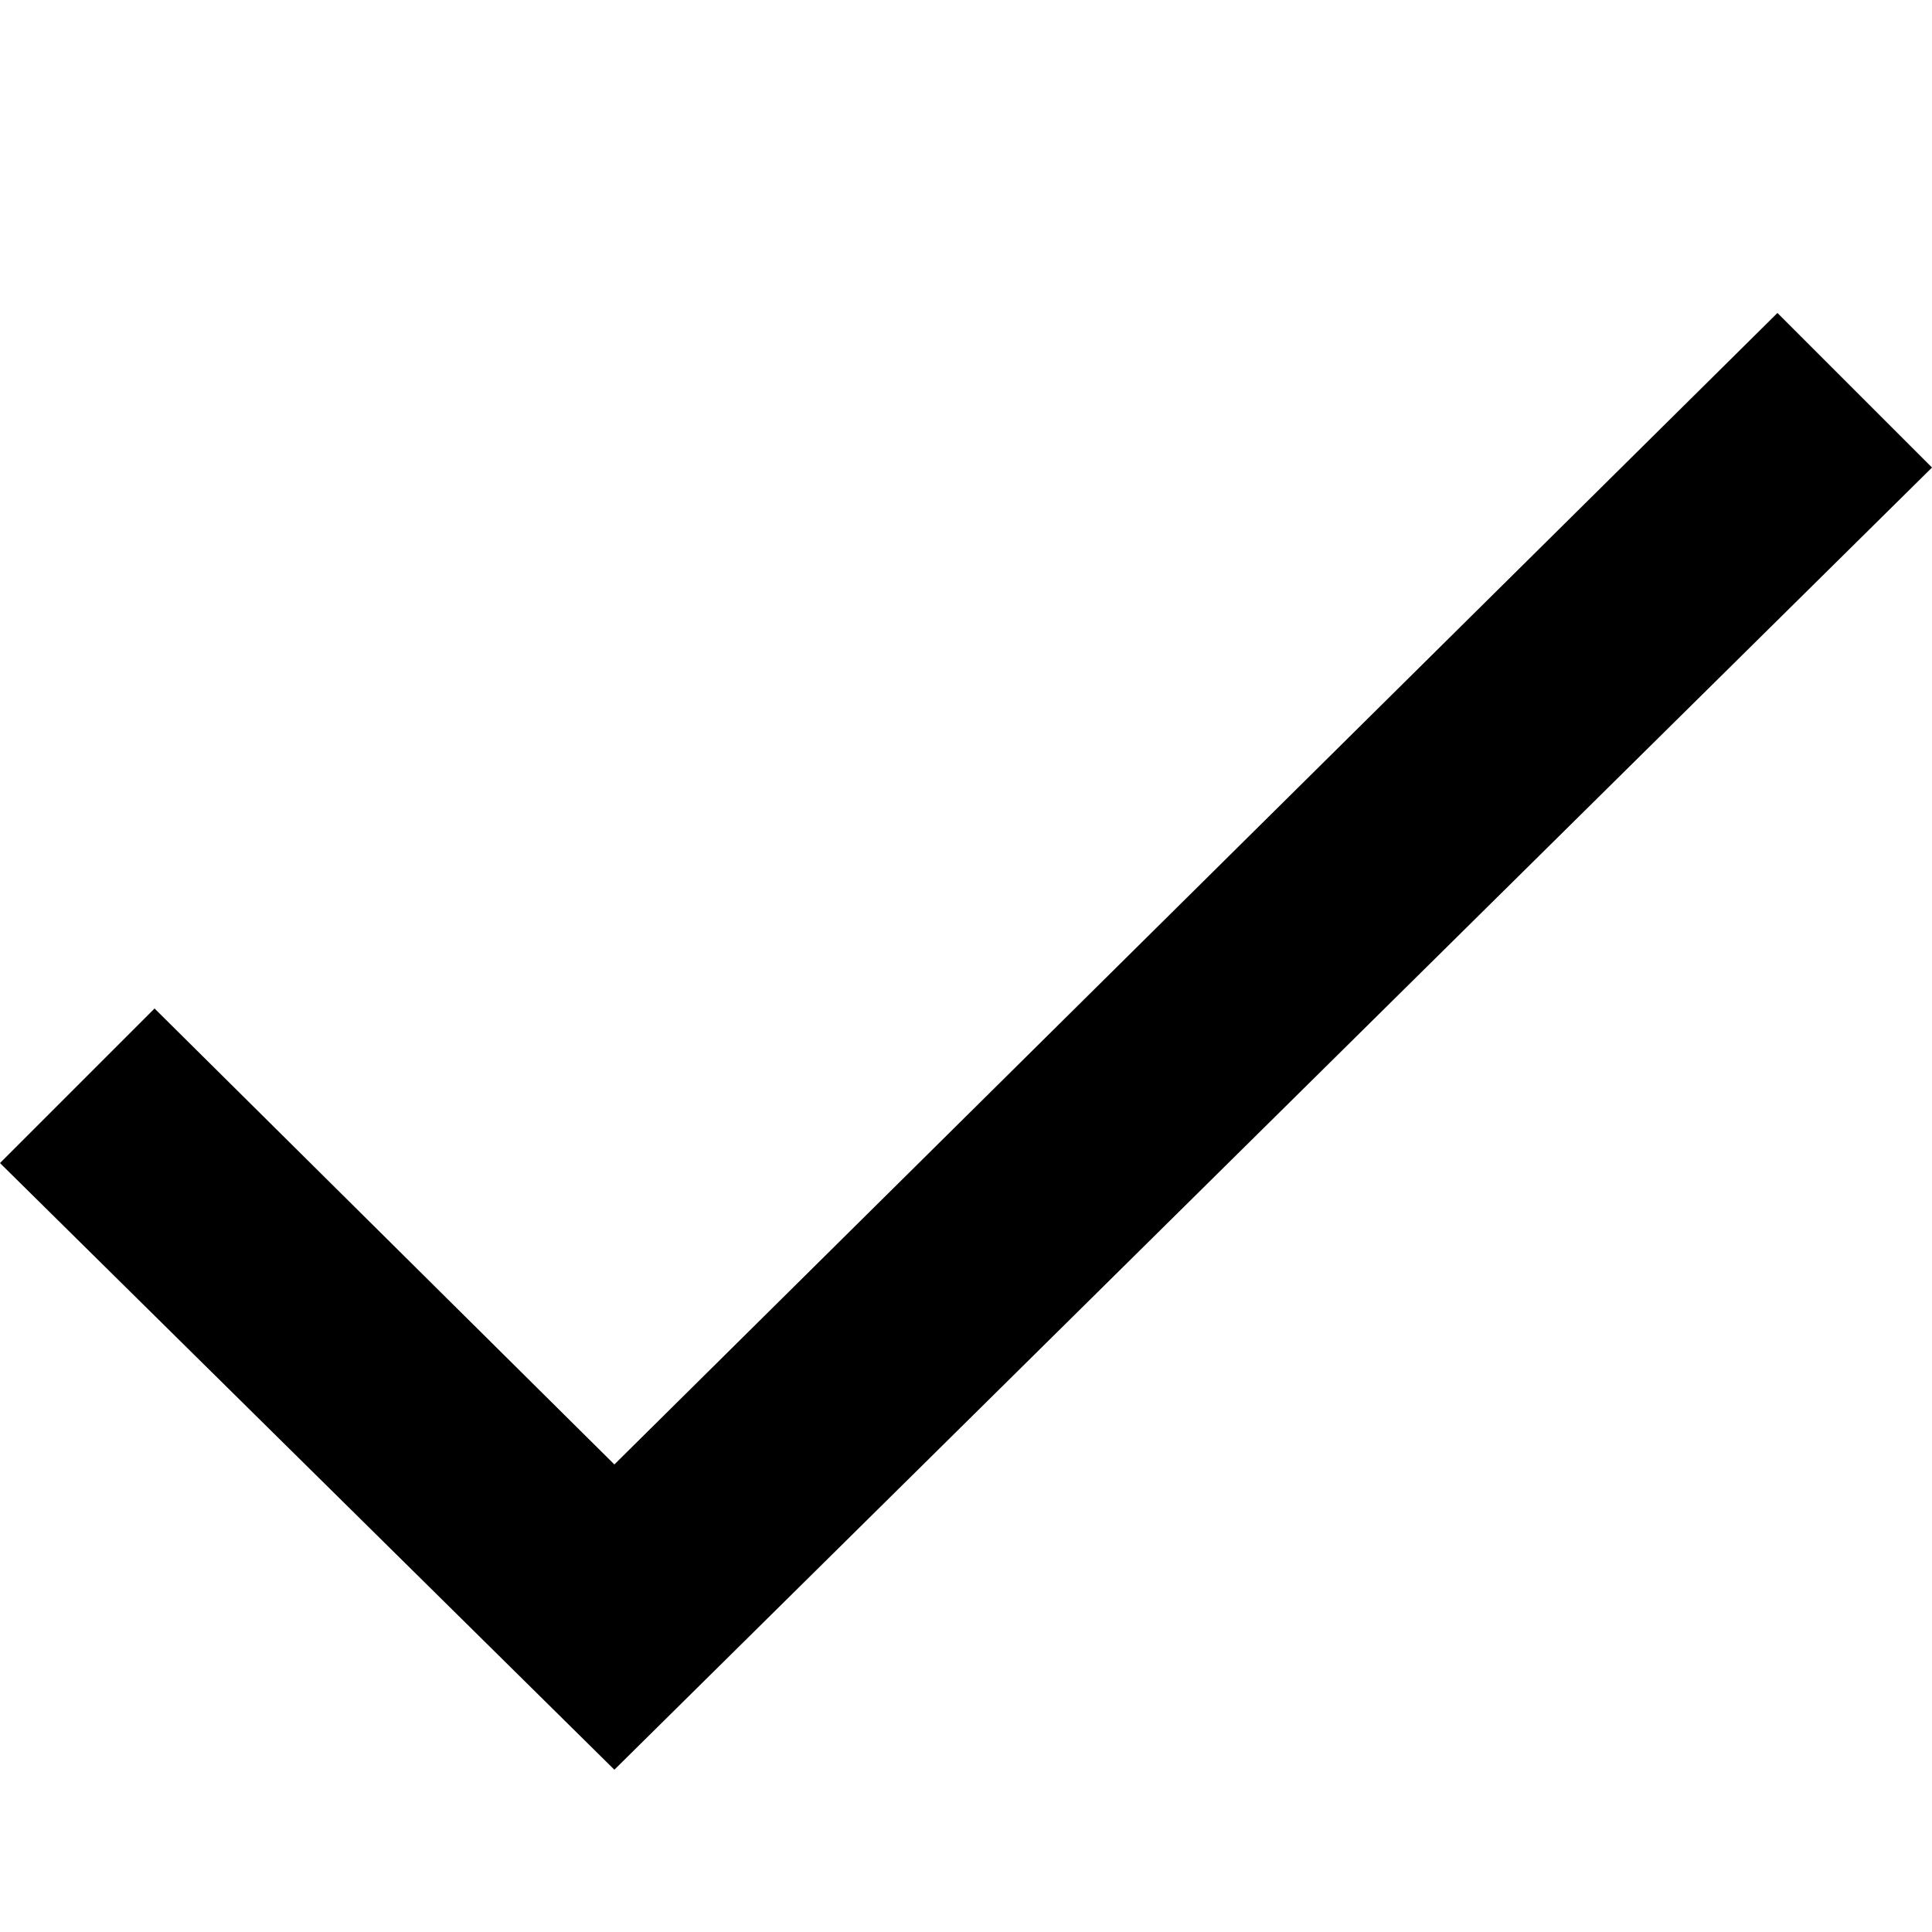
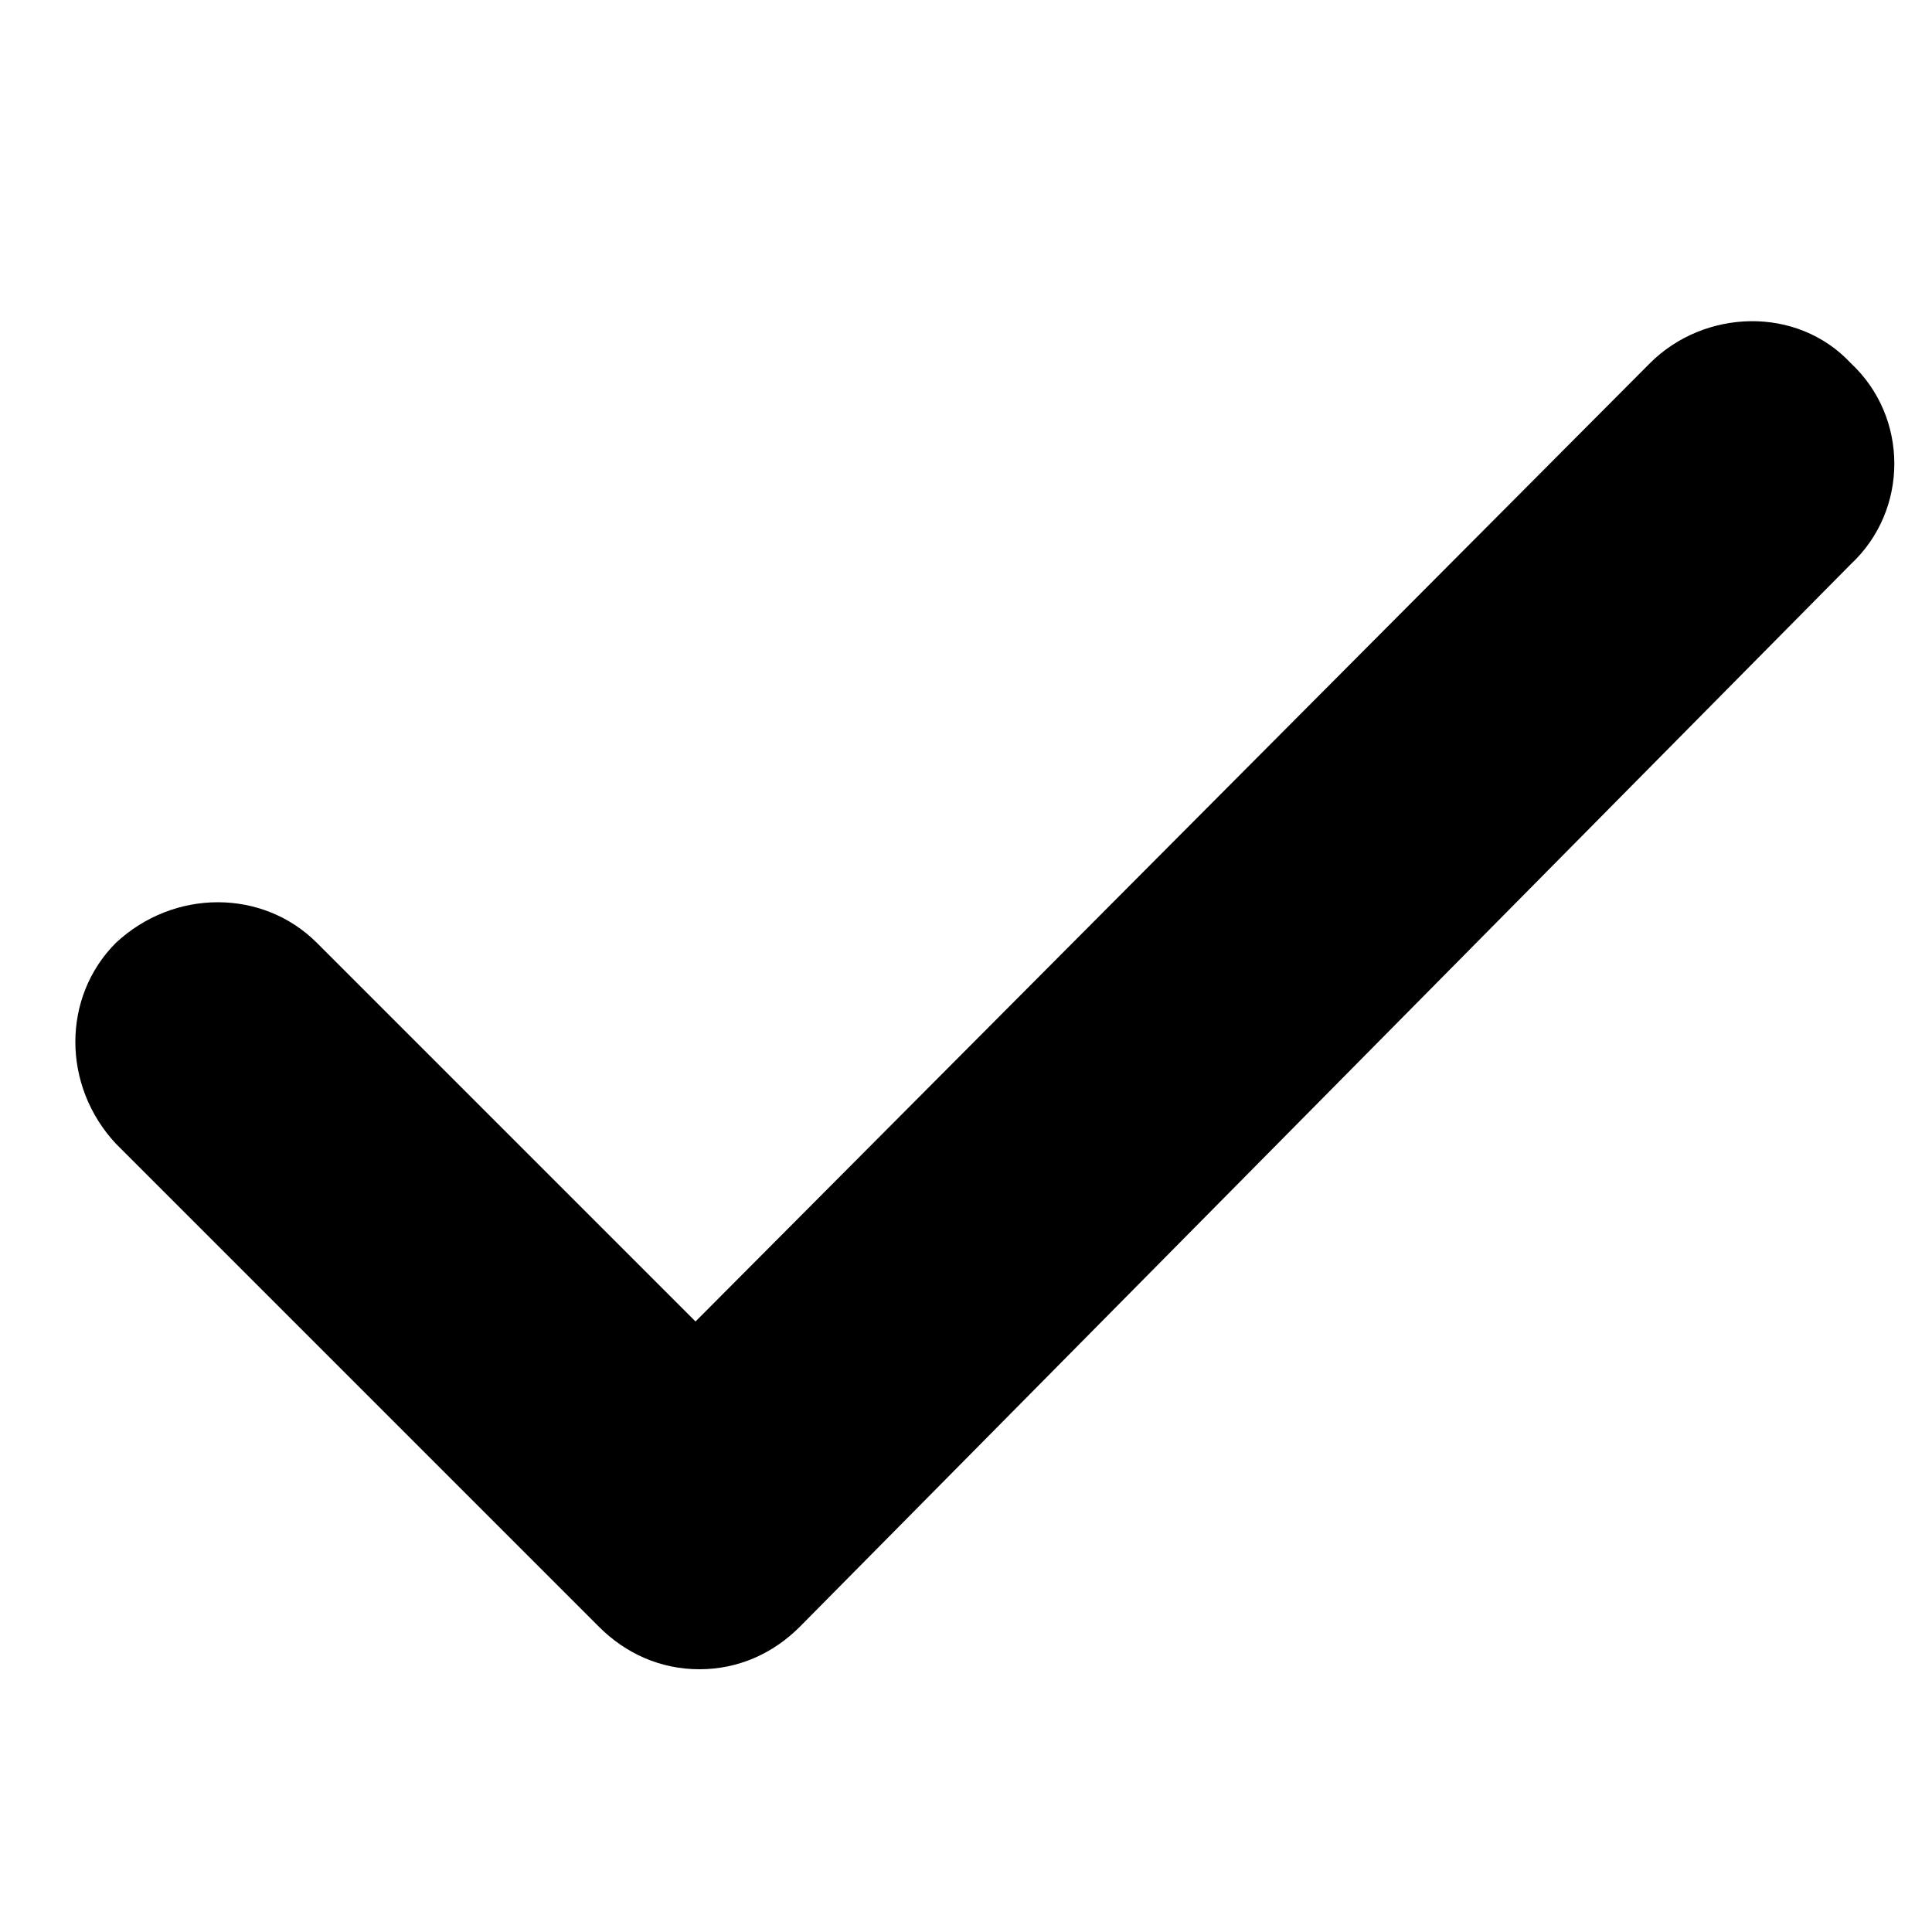
<svg xmlns="http://www.w3.org/2000/svg" version="1.1" id="Layer_1" x="0px" y="0px" viewBox="0 0 50 50" style="enable-background:new 0 0 50 50;" xml:space="preserve">
-   <path d="M15.9,37.9L4,26.1l-4,4l15.9,15.7L50,12.1l-4-4L15.9,37.9z" />
+   <style type="text/css">
+ 	.st0{fill:#010101;}
+ 	.st1{fill:#212121;}
+ </style>
+   <path d="M18.1,43.2c-1,0-1.9-0.4-2.6-1.1L3,29.6c-1.4-1.5-1.4-3.8,0-5.2c1.5-1.4,3.8-1.4,5.2,0l9.8,9.8L42.7,9.4  c1.4-1.4,3.8-1.5,5.2,0c1.5,1.4,1.5,3.8,0,5.2L20.7,42.1C20,42.8,19.1,43.2,18.1,43.2z" />
</svg>
